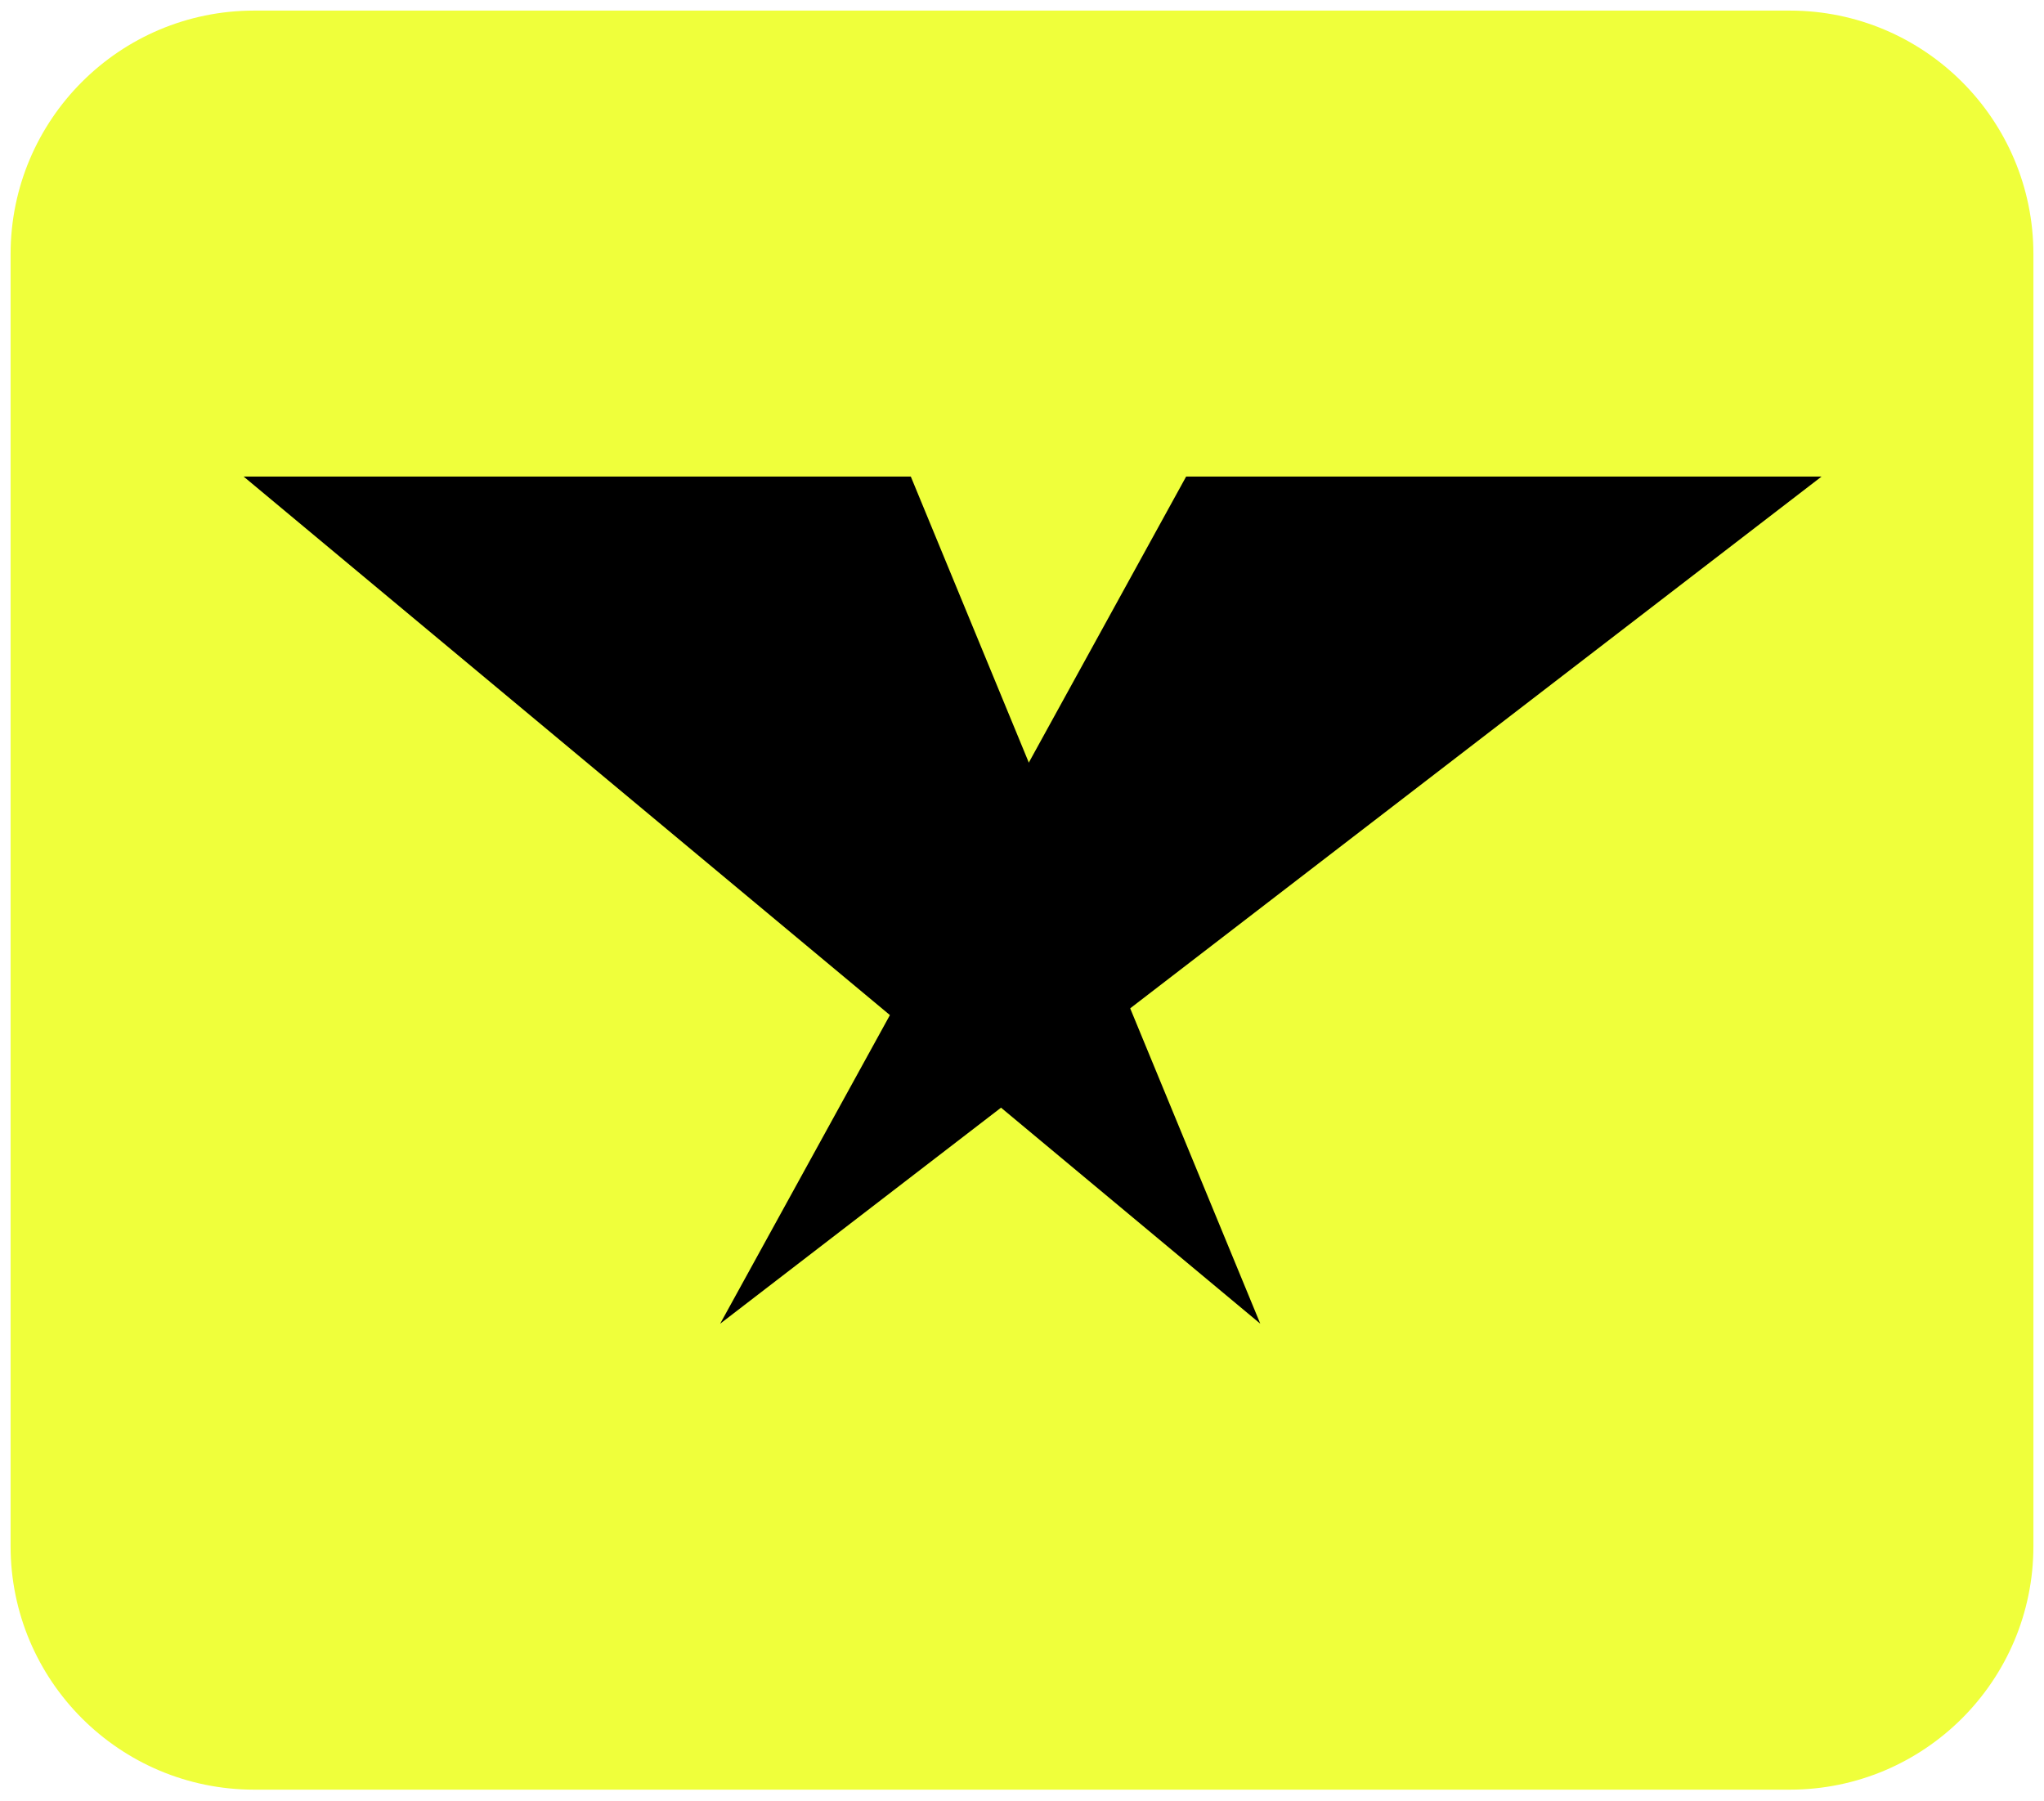
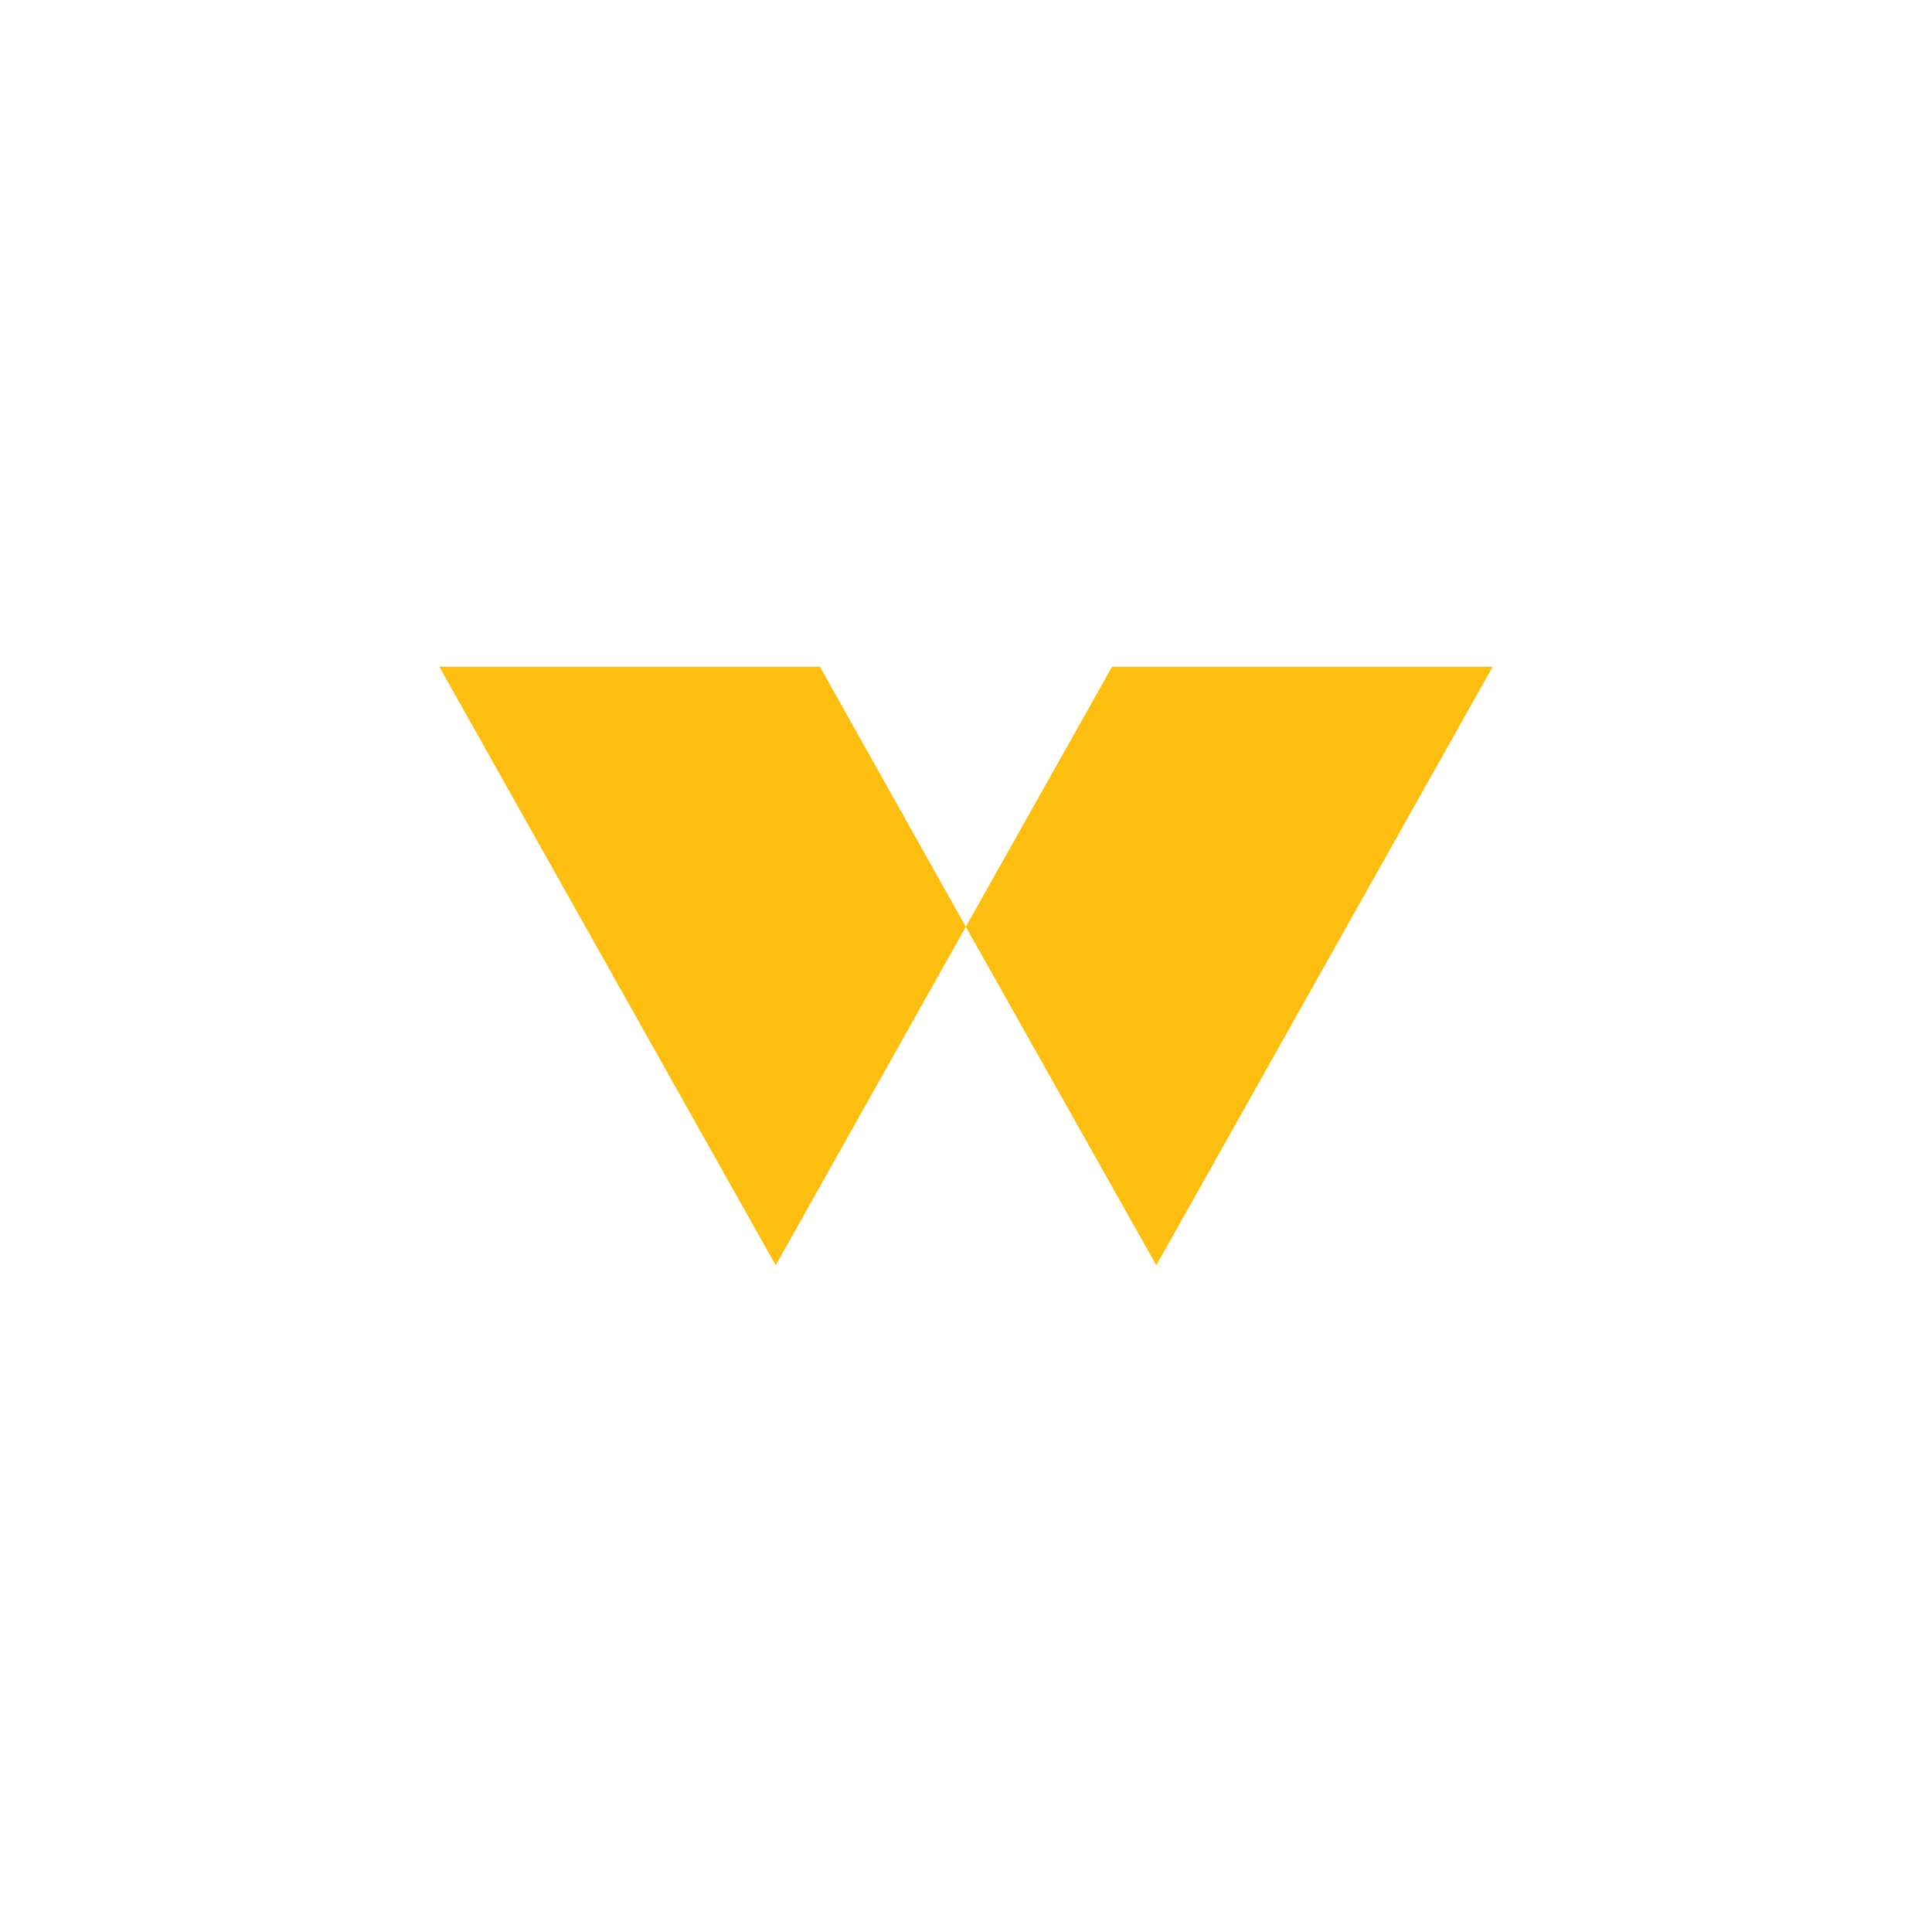
- <svg xmlns="http://www.w3.org/2000/svg" width="386" height="340" viewBox="0 0 386 340" fill="none">
-   <rect x="2" y="2" width="382" height="336" rx="46" fill="#EFFF3B" />
-   <path d="M46 90H172L238 250L46 90Z" fill="black" />
-   <path d="M224 90H344L136 250L224 90Z" fill="black" />
+ <svg xmlns="http://www.w3.org/2000/svg" id="Layer_1" data-name="Layer 1" viewBox="0 0 100 100">
+   <defs>
+     <style>
+       .cls-1 {
+         fill: #febe10;
+         stroke-width: 0px;
+       }
+     </style>
+   </defs>
+   <polygon class="cls-1" points="22.74 34.51 40.15 65.49 49.99 47.97 42.44 34.51 22.74 34.51" />
+   <polygon class="cls-1" points="57.56 34.51 49.99 47.97 59.85 65.49 77.26 34.51 57.56 34.51" />
</svg>
